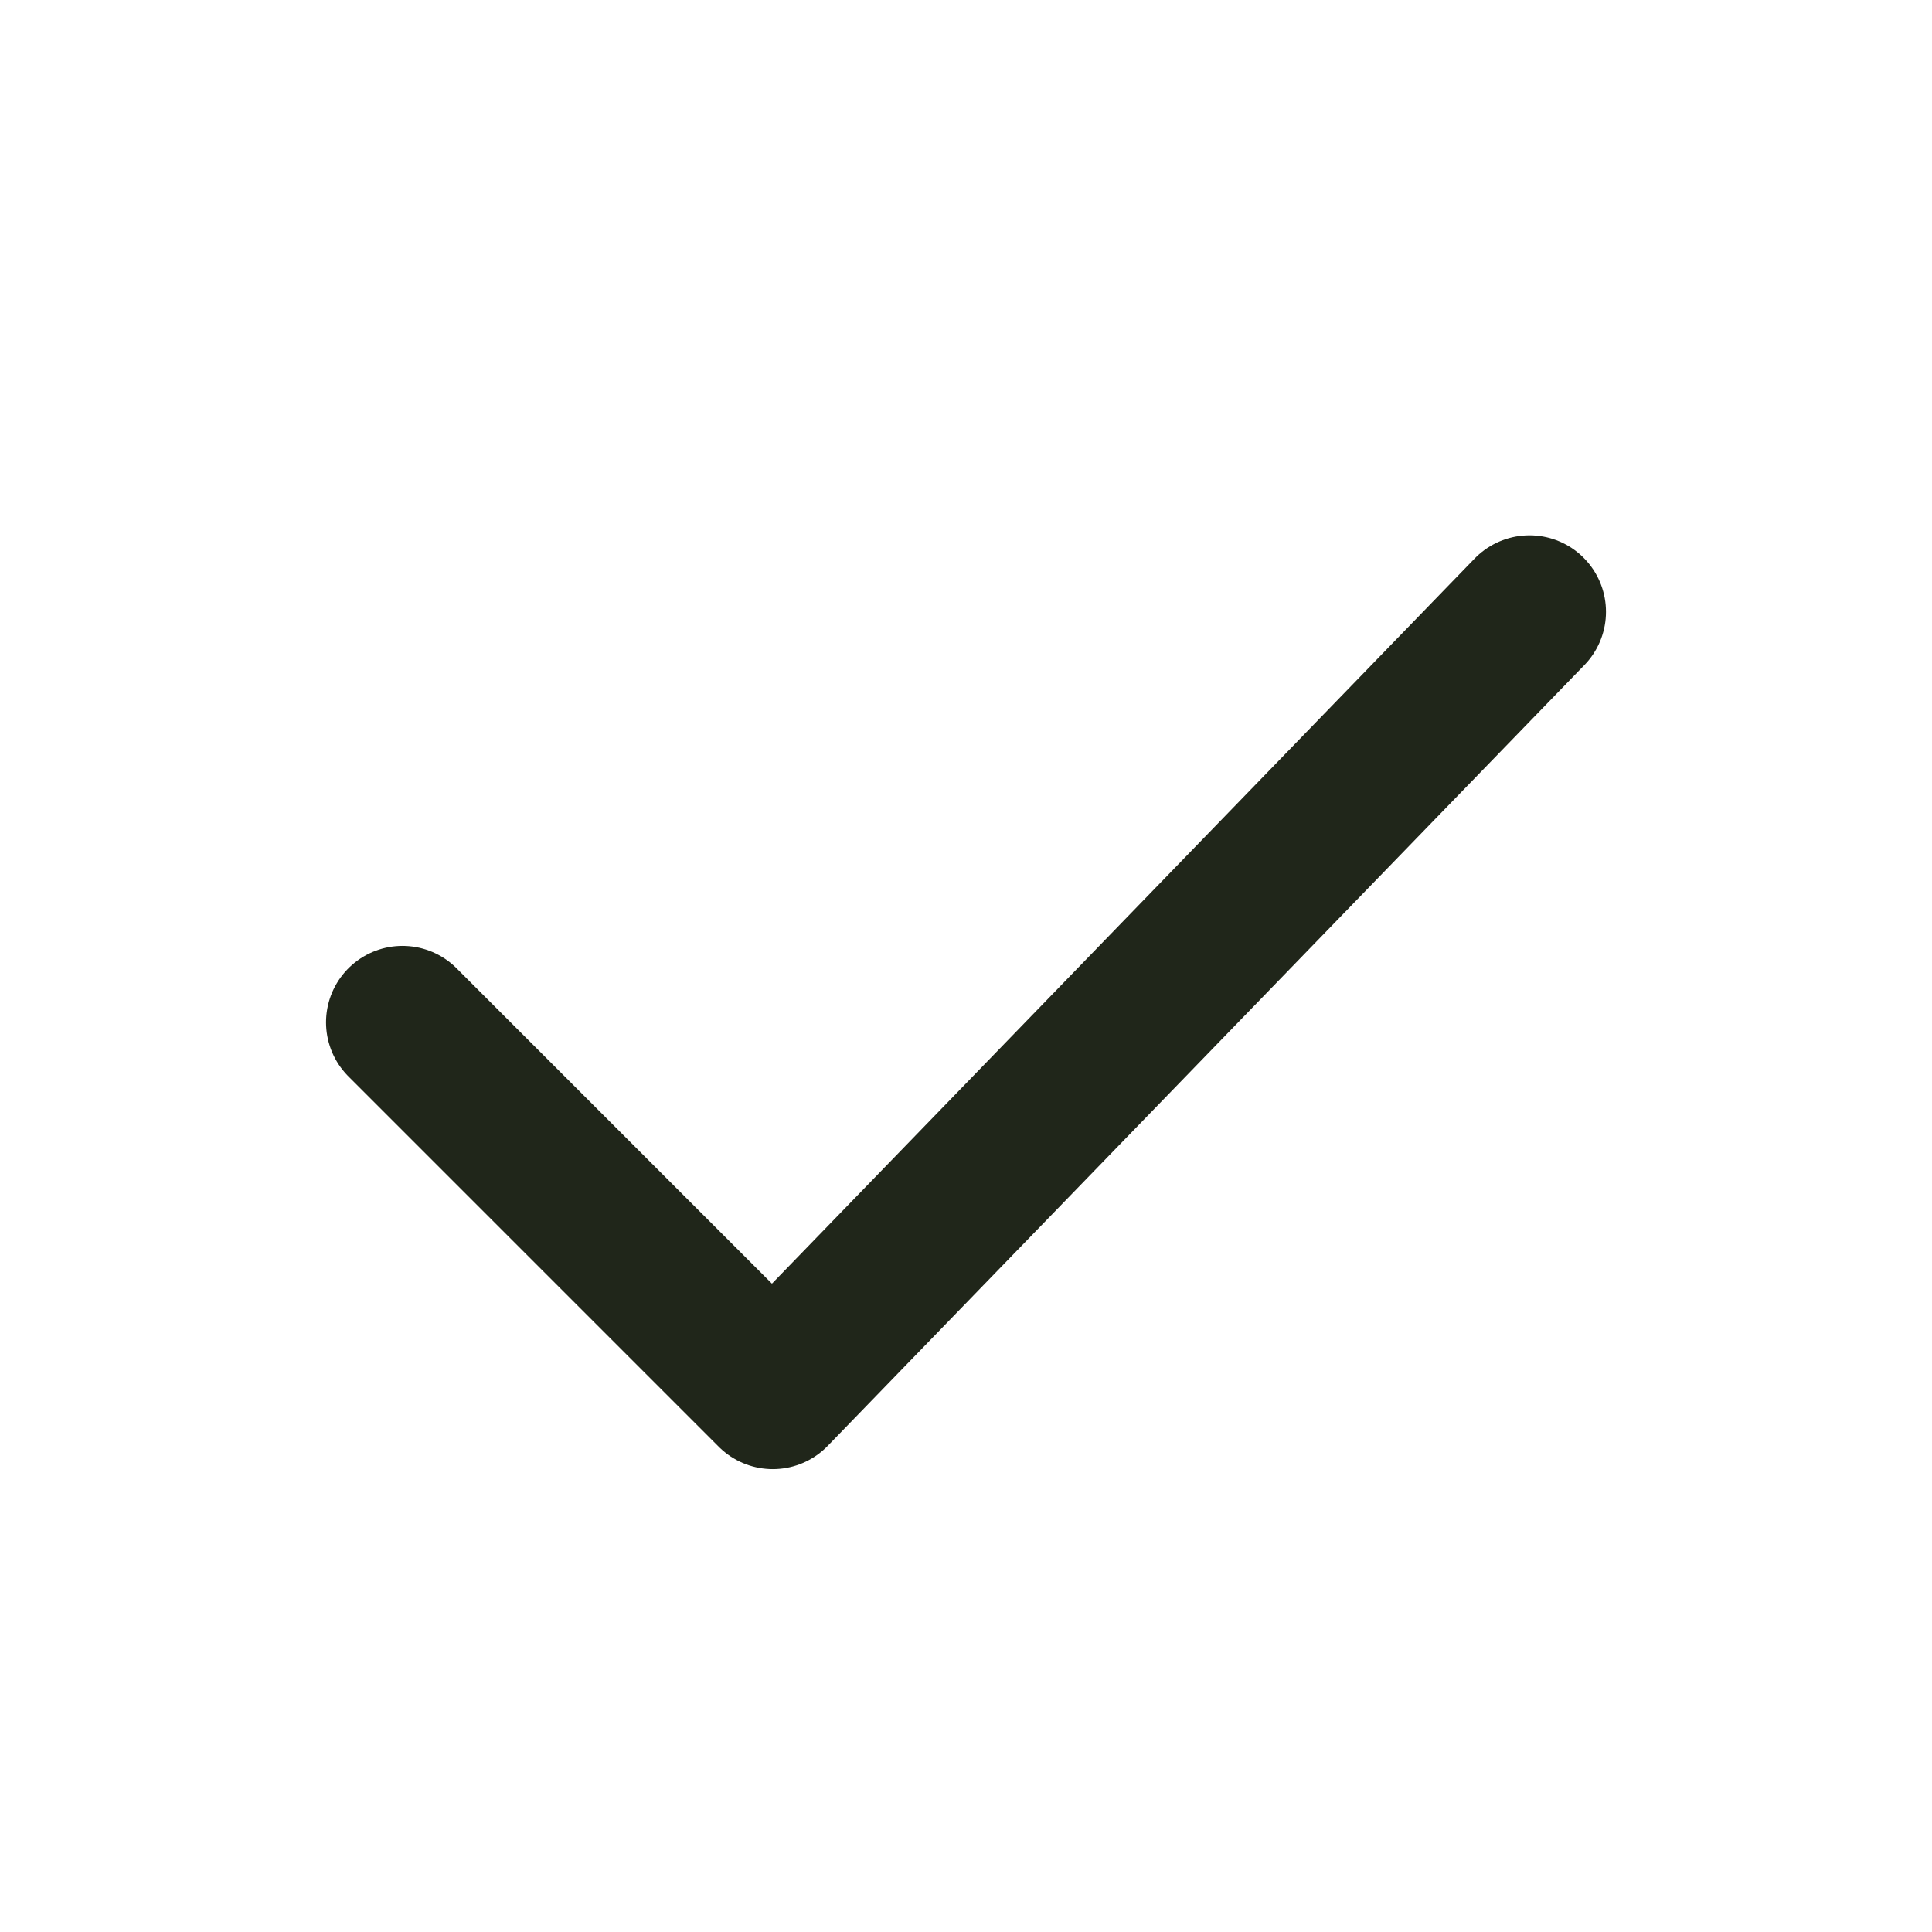
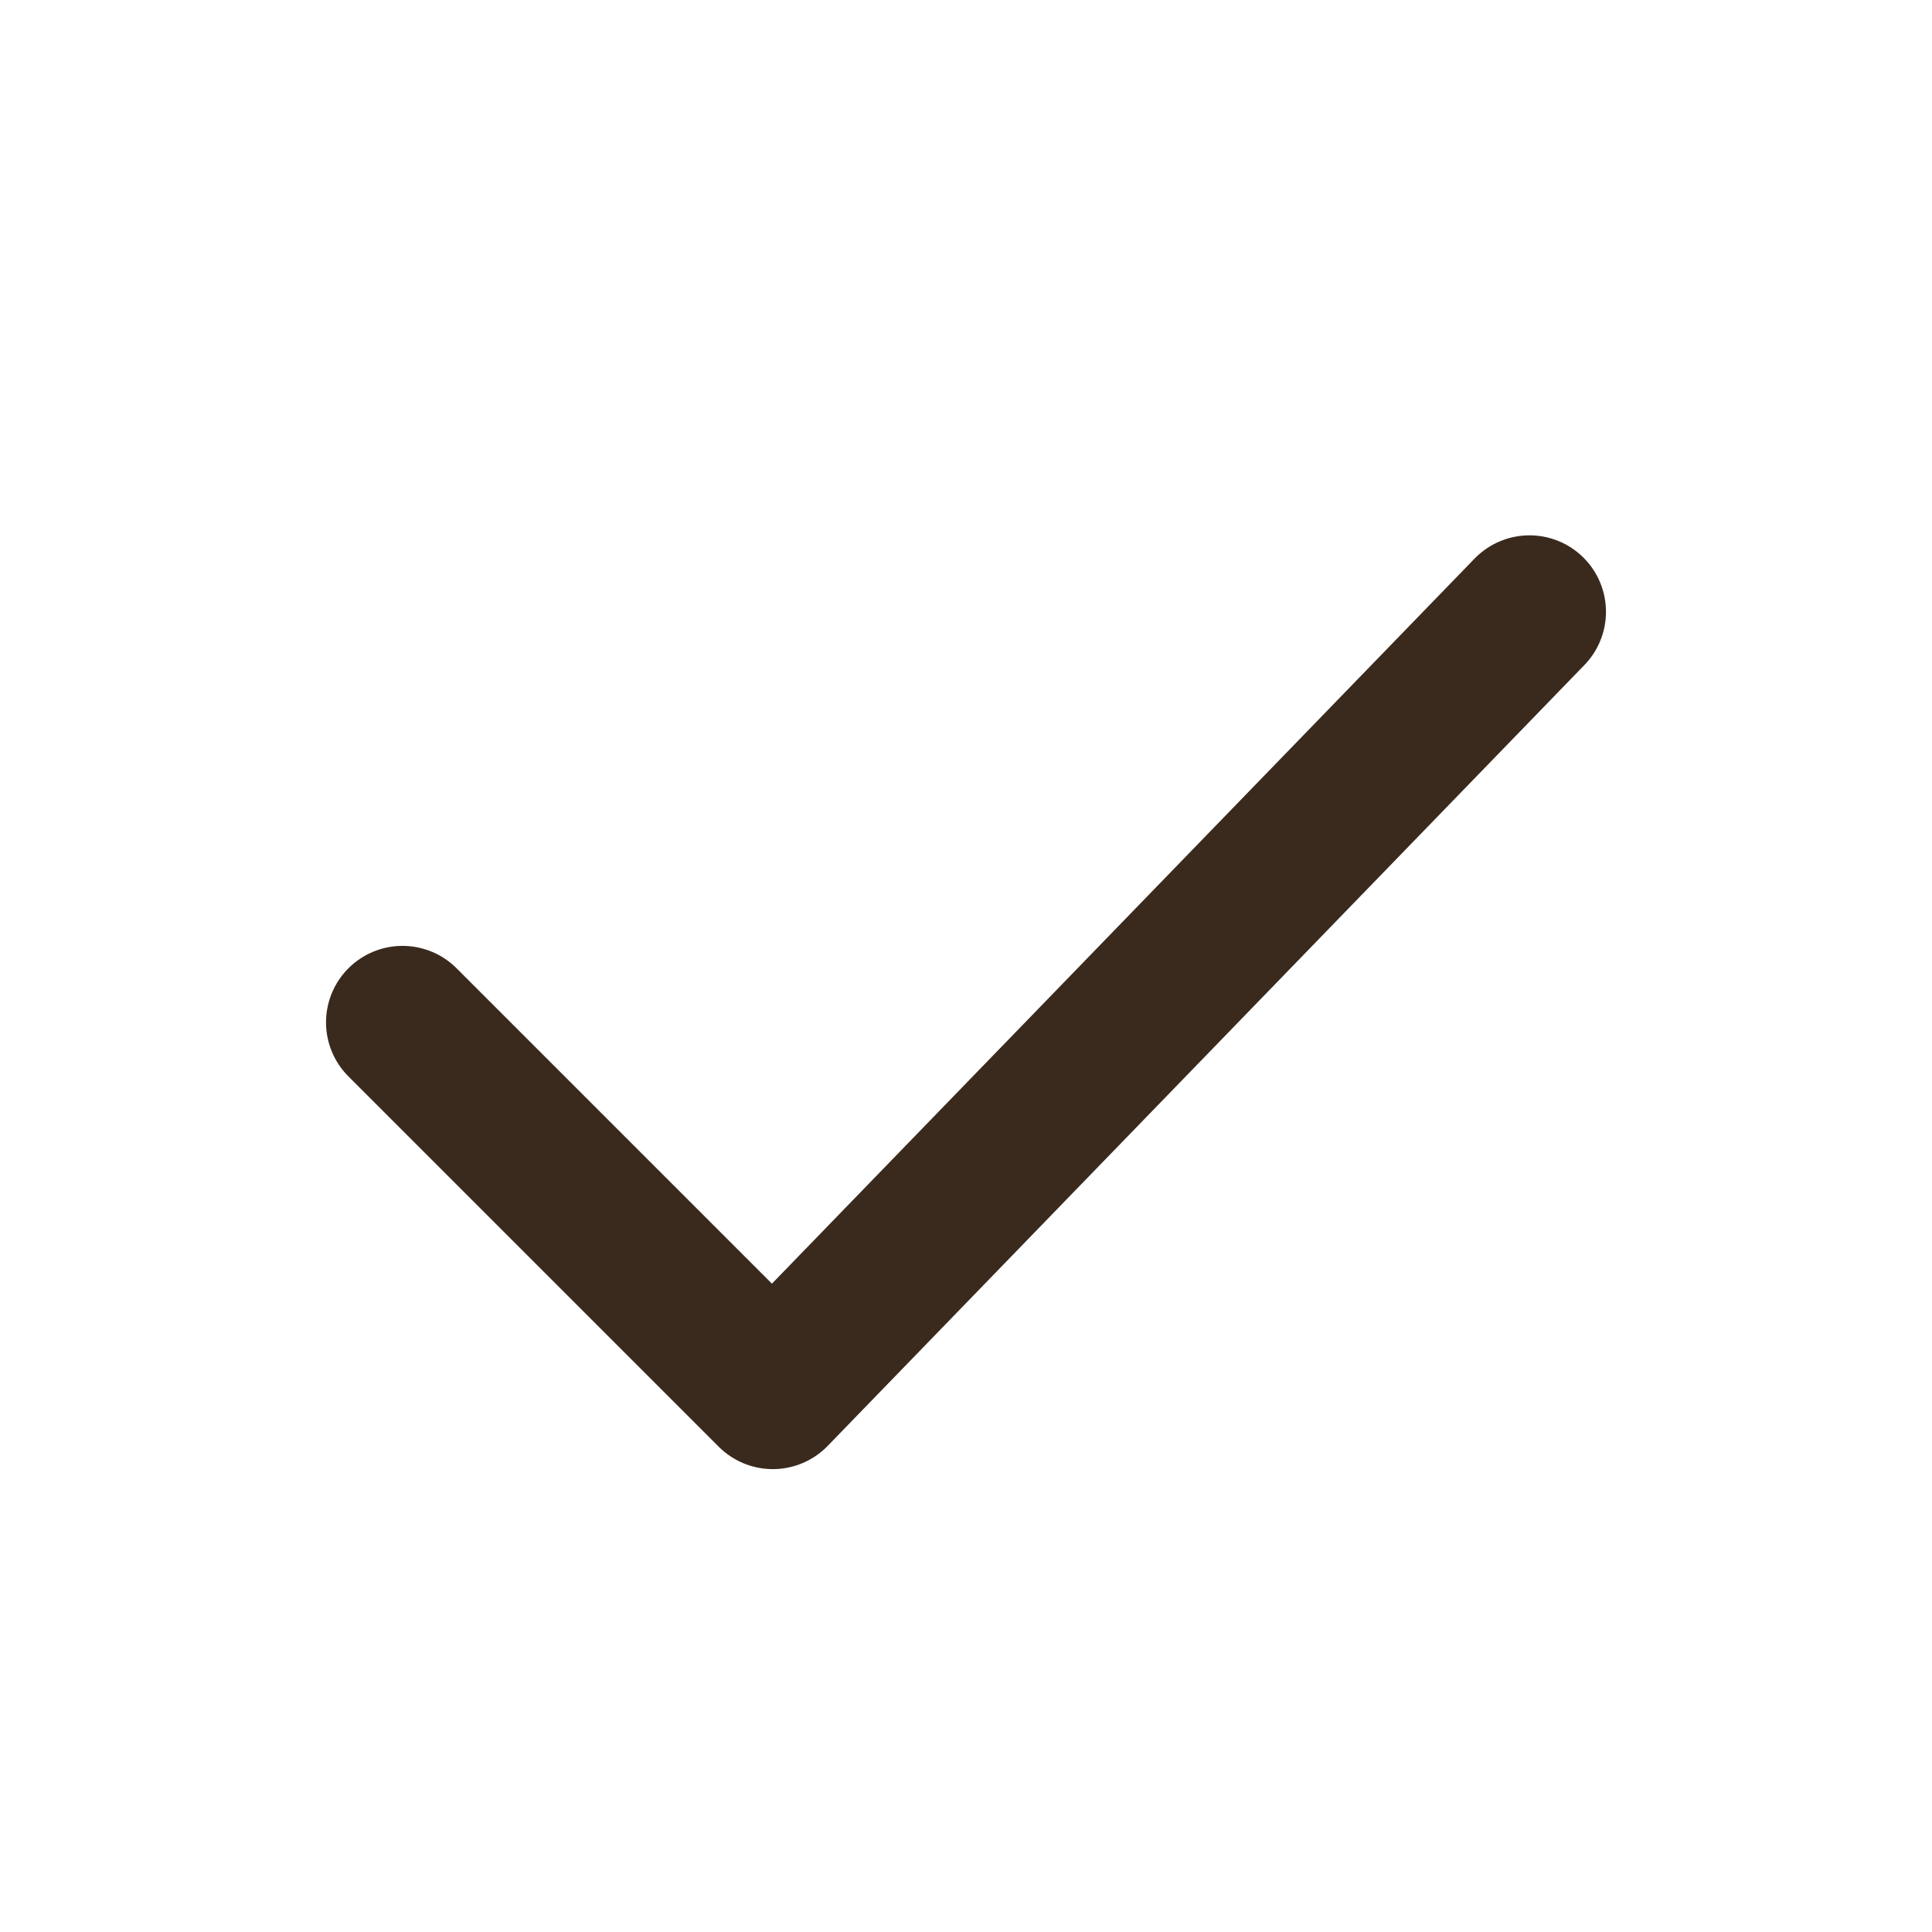
- <svg xmlns="http://www.w3.org/2000/svg" width="24" height="24" viewBox="0 0 24 24" fill="none" stroke="#20261A" stroke-width="1.9" stroke-linecap="round" stroke-linejoin="round">
+ <svg xmlns="http://www.w3.org/2000/svg" width="24" height="24" viewBox="0 0 24 24" fill="none" stroke="#3A2A1E" stroke-width="1.9" stroke-linecap="round" stroke-linejoin="round">
  <path d="m5 12.7 4.6 4.6L19 7.6" />
</svg>
